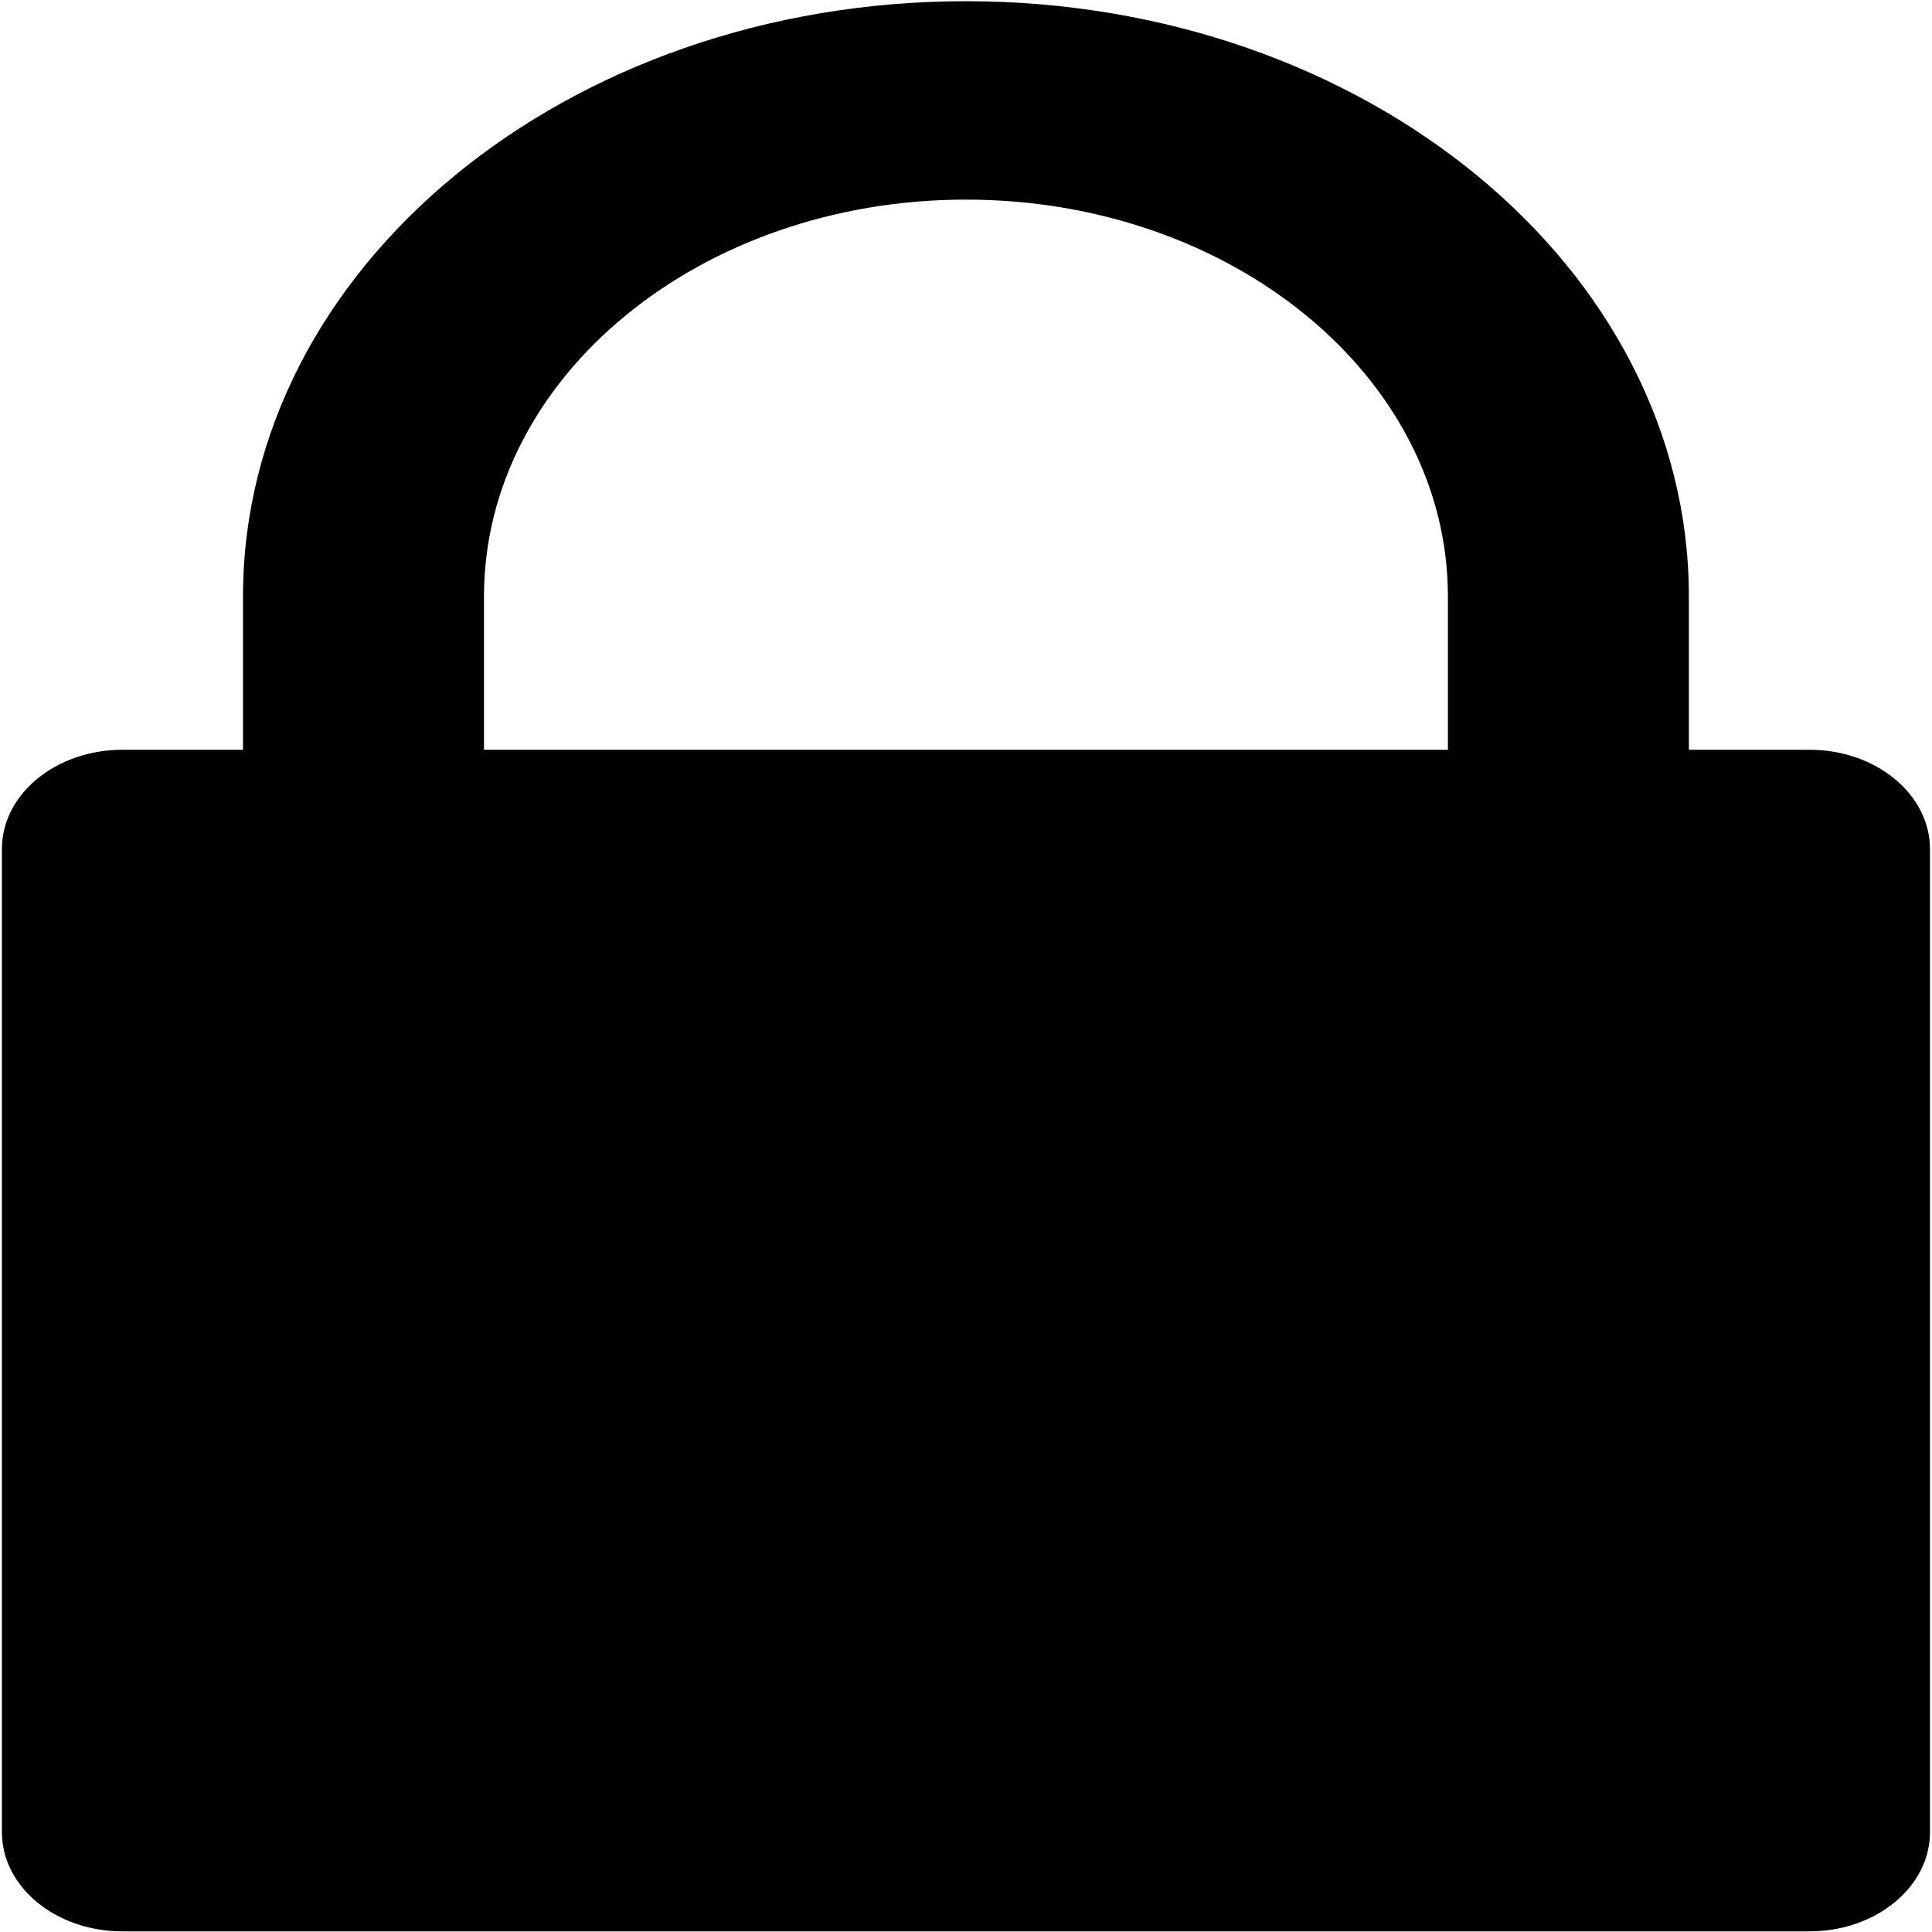
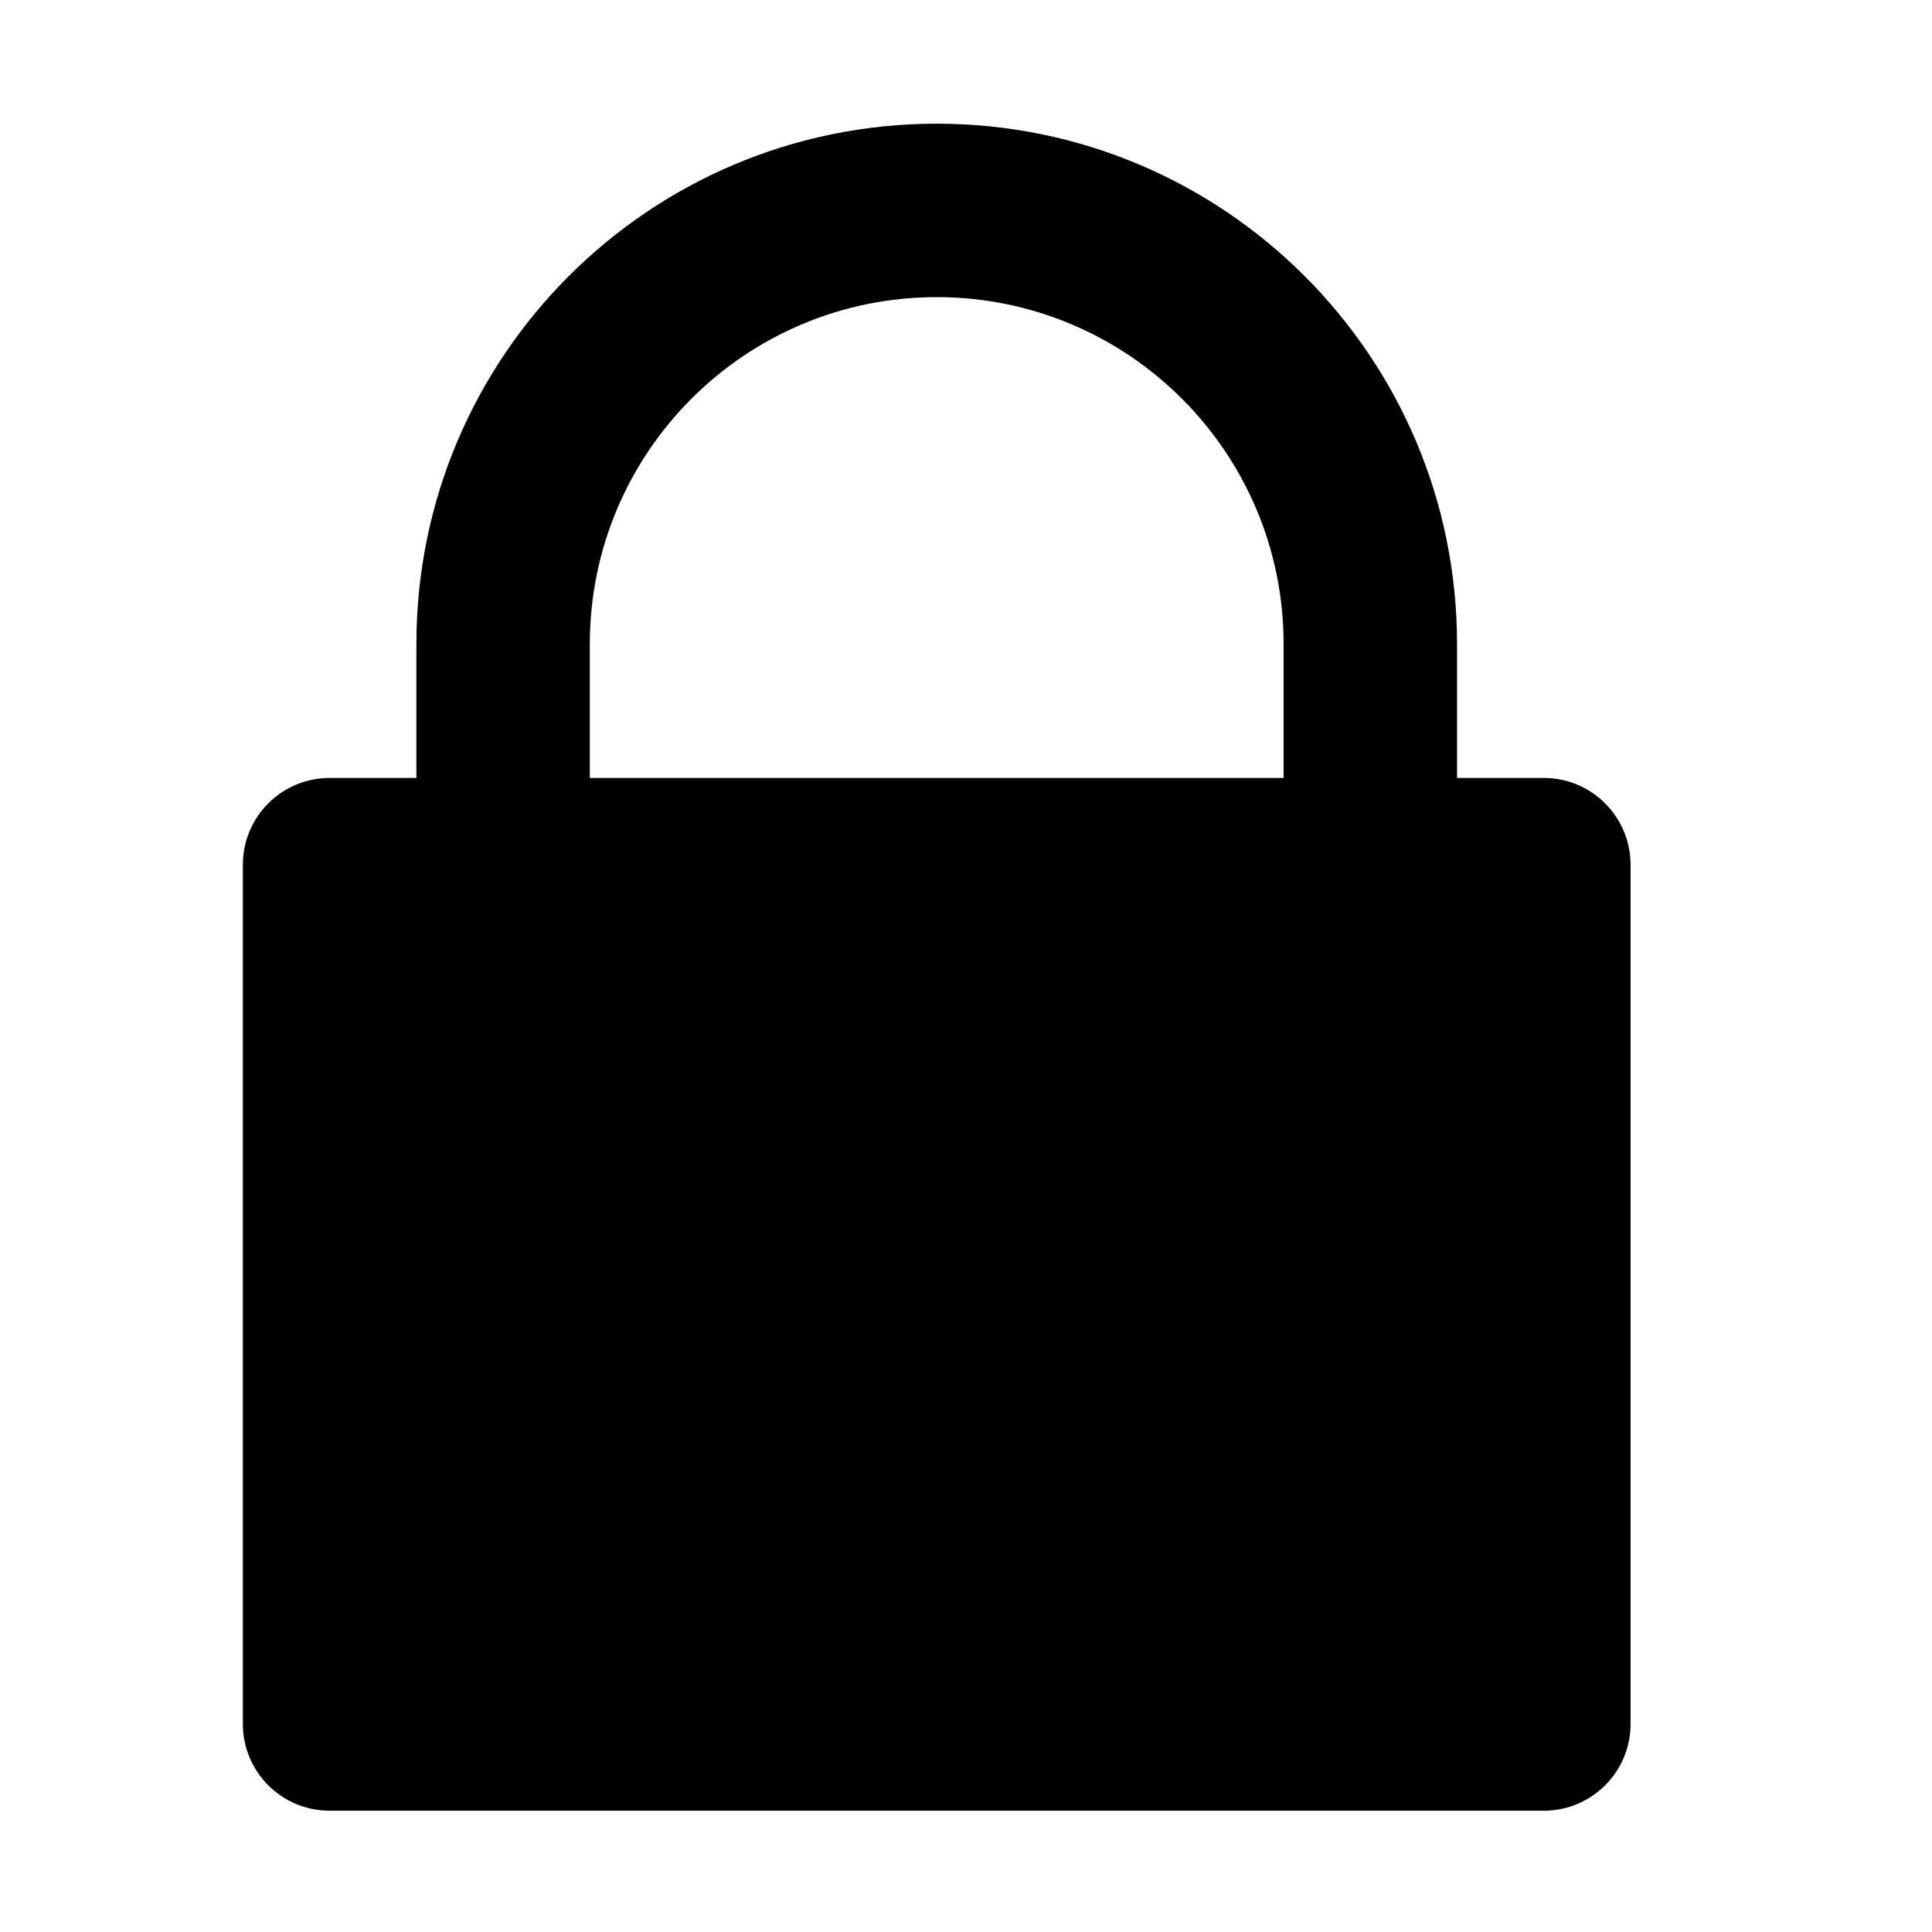
- <svg xmlns="http://www.w3.org/2000/svg" width="128" height="128">
-   <path d="M119.88 49.674h-7.987V39.52C111.893 17.738 90.45.08 63.996.08 37.543.08 16.1 17.738 16.1 39.52v10.154H8.113c-4.408 0-7.987 2.94-7.987 6.577v65.13c0 3.637 3.57 6.577 7.987 6.577H119.88c4.407 0 7.987-2.94 7.987-6.577v-65.13c-.008-3.636-3.58-6.577-7.987-6.577zm-23.953 0H32.065V39.52c0-14.524 14.301-26.295 31.931-26.295 17.63 0 31.932 11.777 31.932 26.295v10.153z" />
+ <svg xmlns="http://www.w3.org/2000/svg" t="1503994776084" class="icon" style="" viewBox="0 0 1024 1024" version="1.1" p-id="9662" width="64" height="64">
+   <defs>
+     <style type="text/css" />
+   </defs>
+   <path d="M818.247 412.327l-45.988 0 0-70.992c0-152.308-123.464-275.779-275.779-275.779s-275.781 123.471-275.781 275.779l0 70.992-45.987 0c-25.379 0-45.988 20.566-45.988 45.987l0 455.407c0 25.428 20.56 45.988 45.988 45.988l643.536 0c25.377 0 45.988-20.56 45.988-45.988L864.235 458.314C864.19 432.893 843.624 412.327 818.247 412.327L818.247 412.327zM680.332 412.327 312.625 412.327l0-70.992c0-101.554 82.344-183.853 183.854-183.853 101.51 0 183.853 82.343 183.853 183.853L680.333 412.327 680.332 412.327zM680.332 412.327" p-id="9663" />
</svg>
